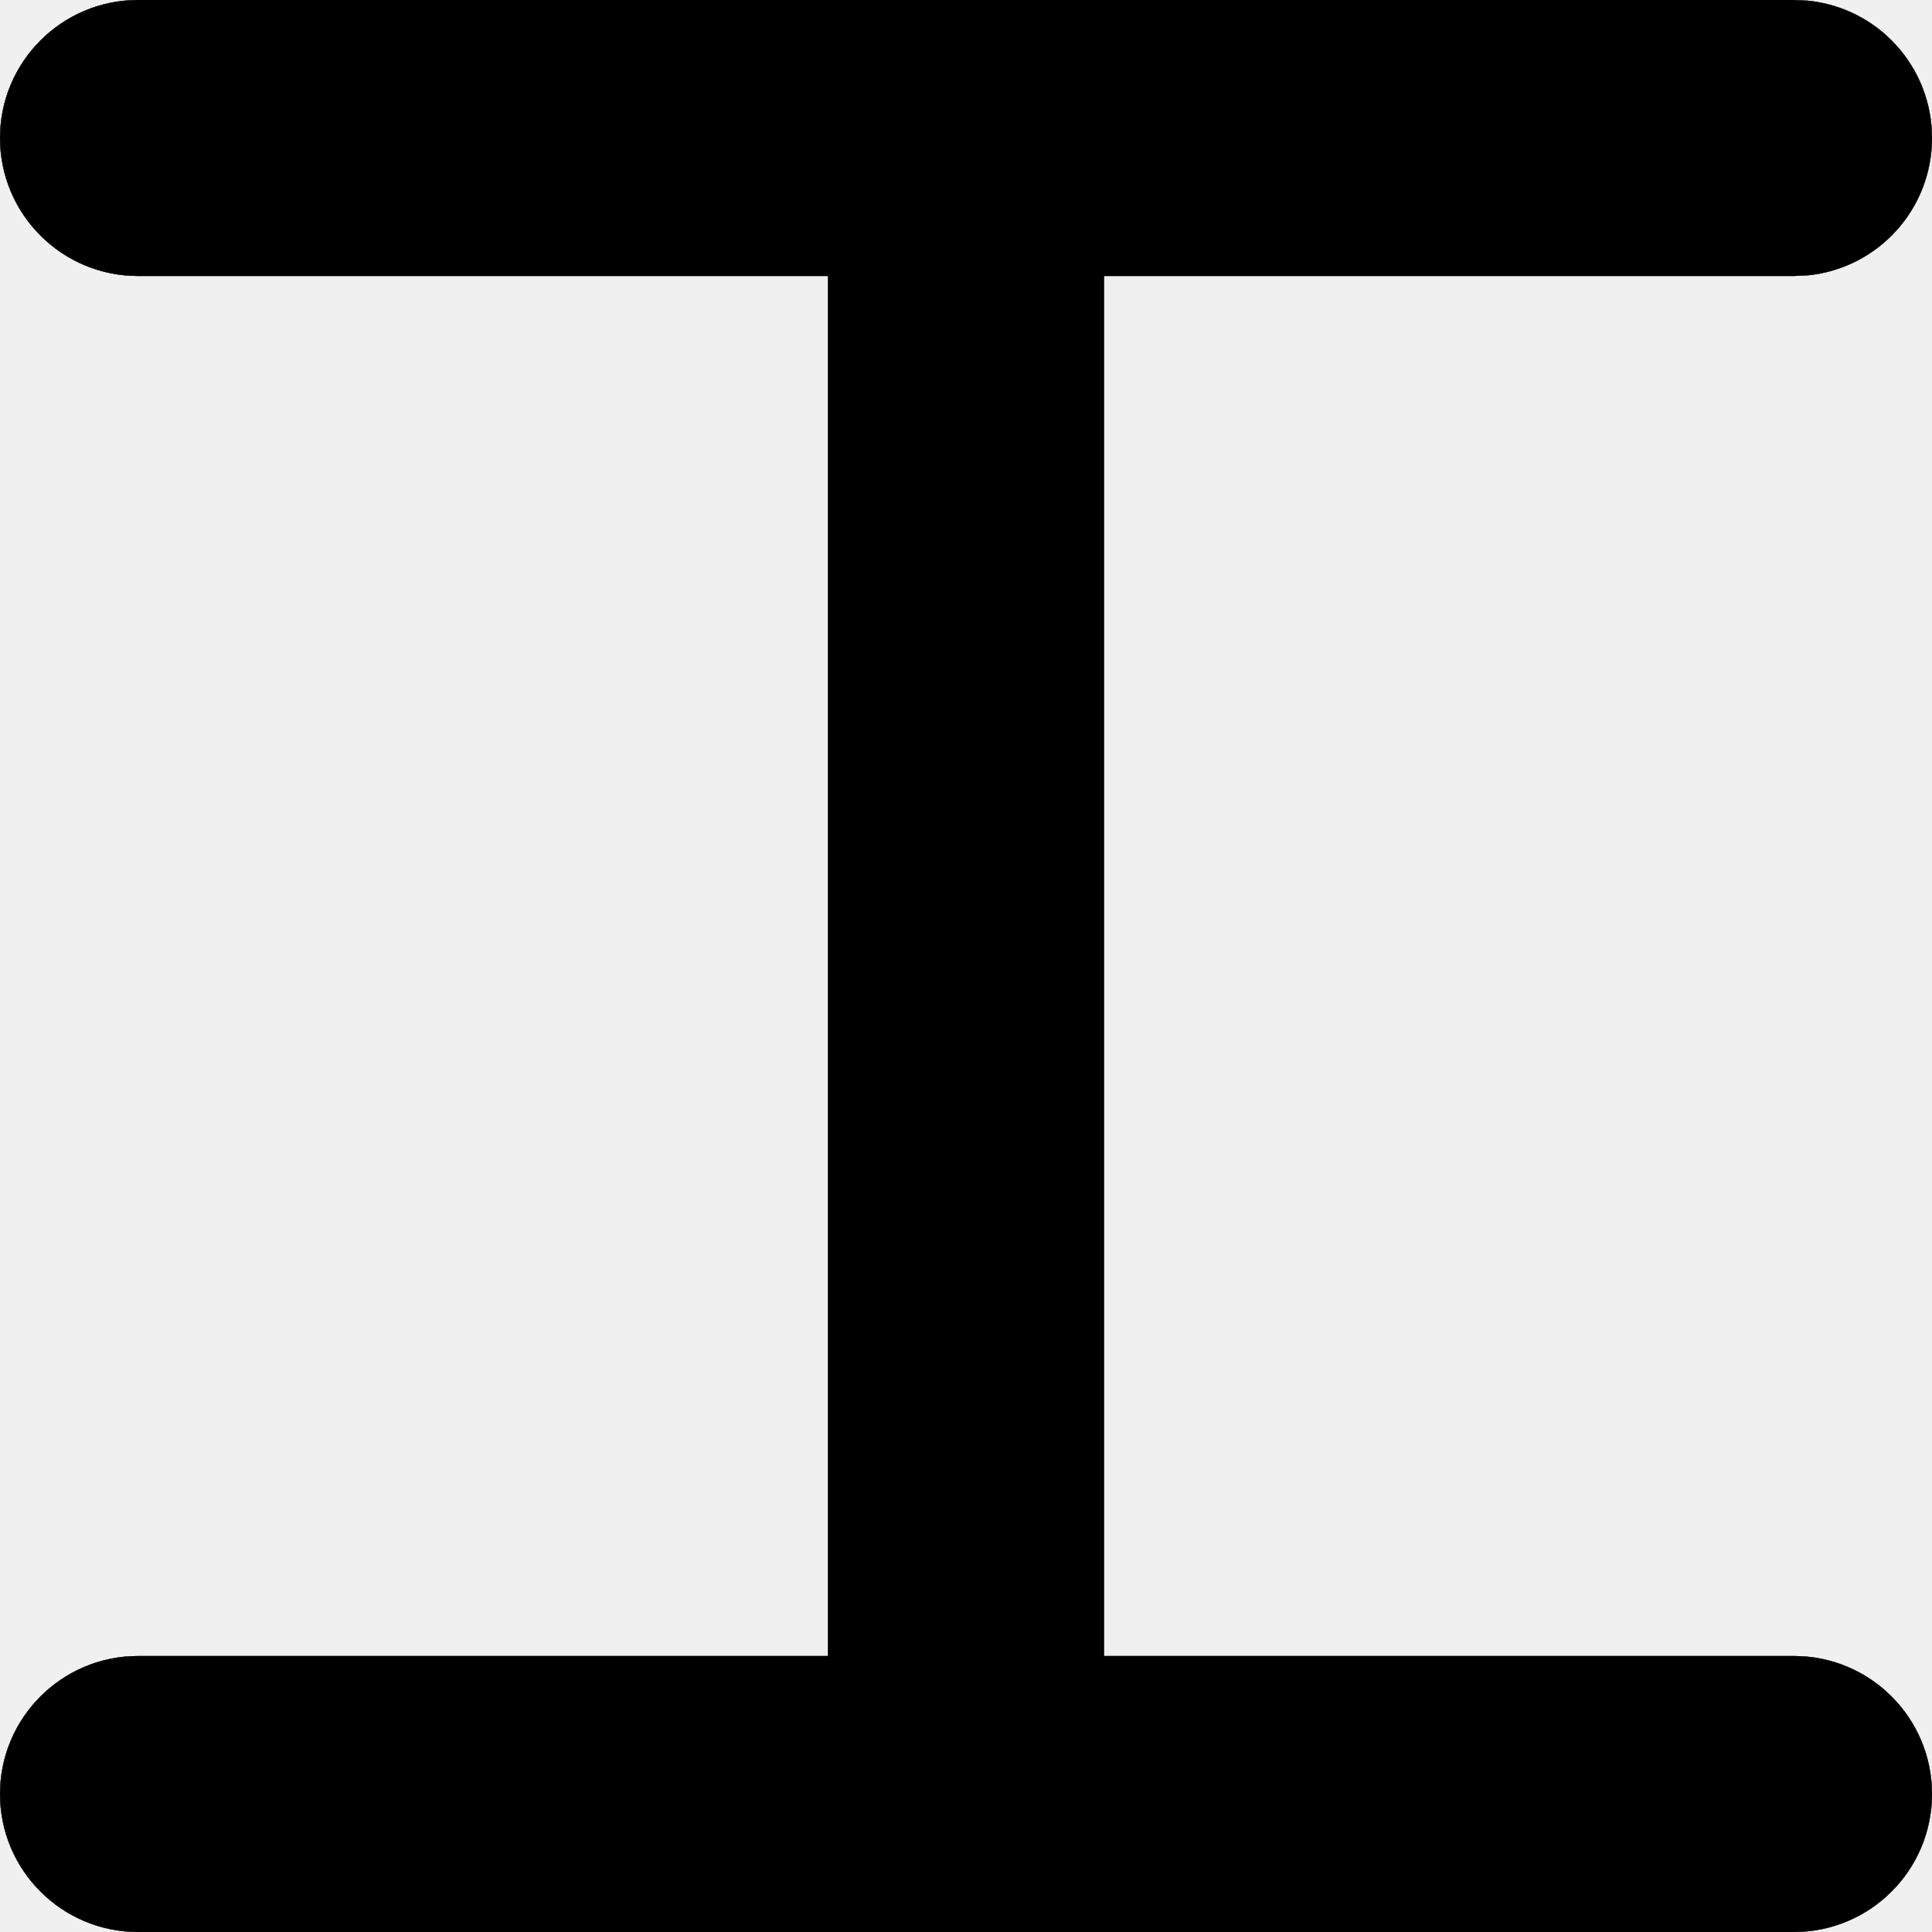
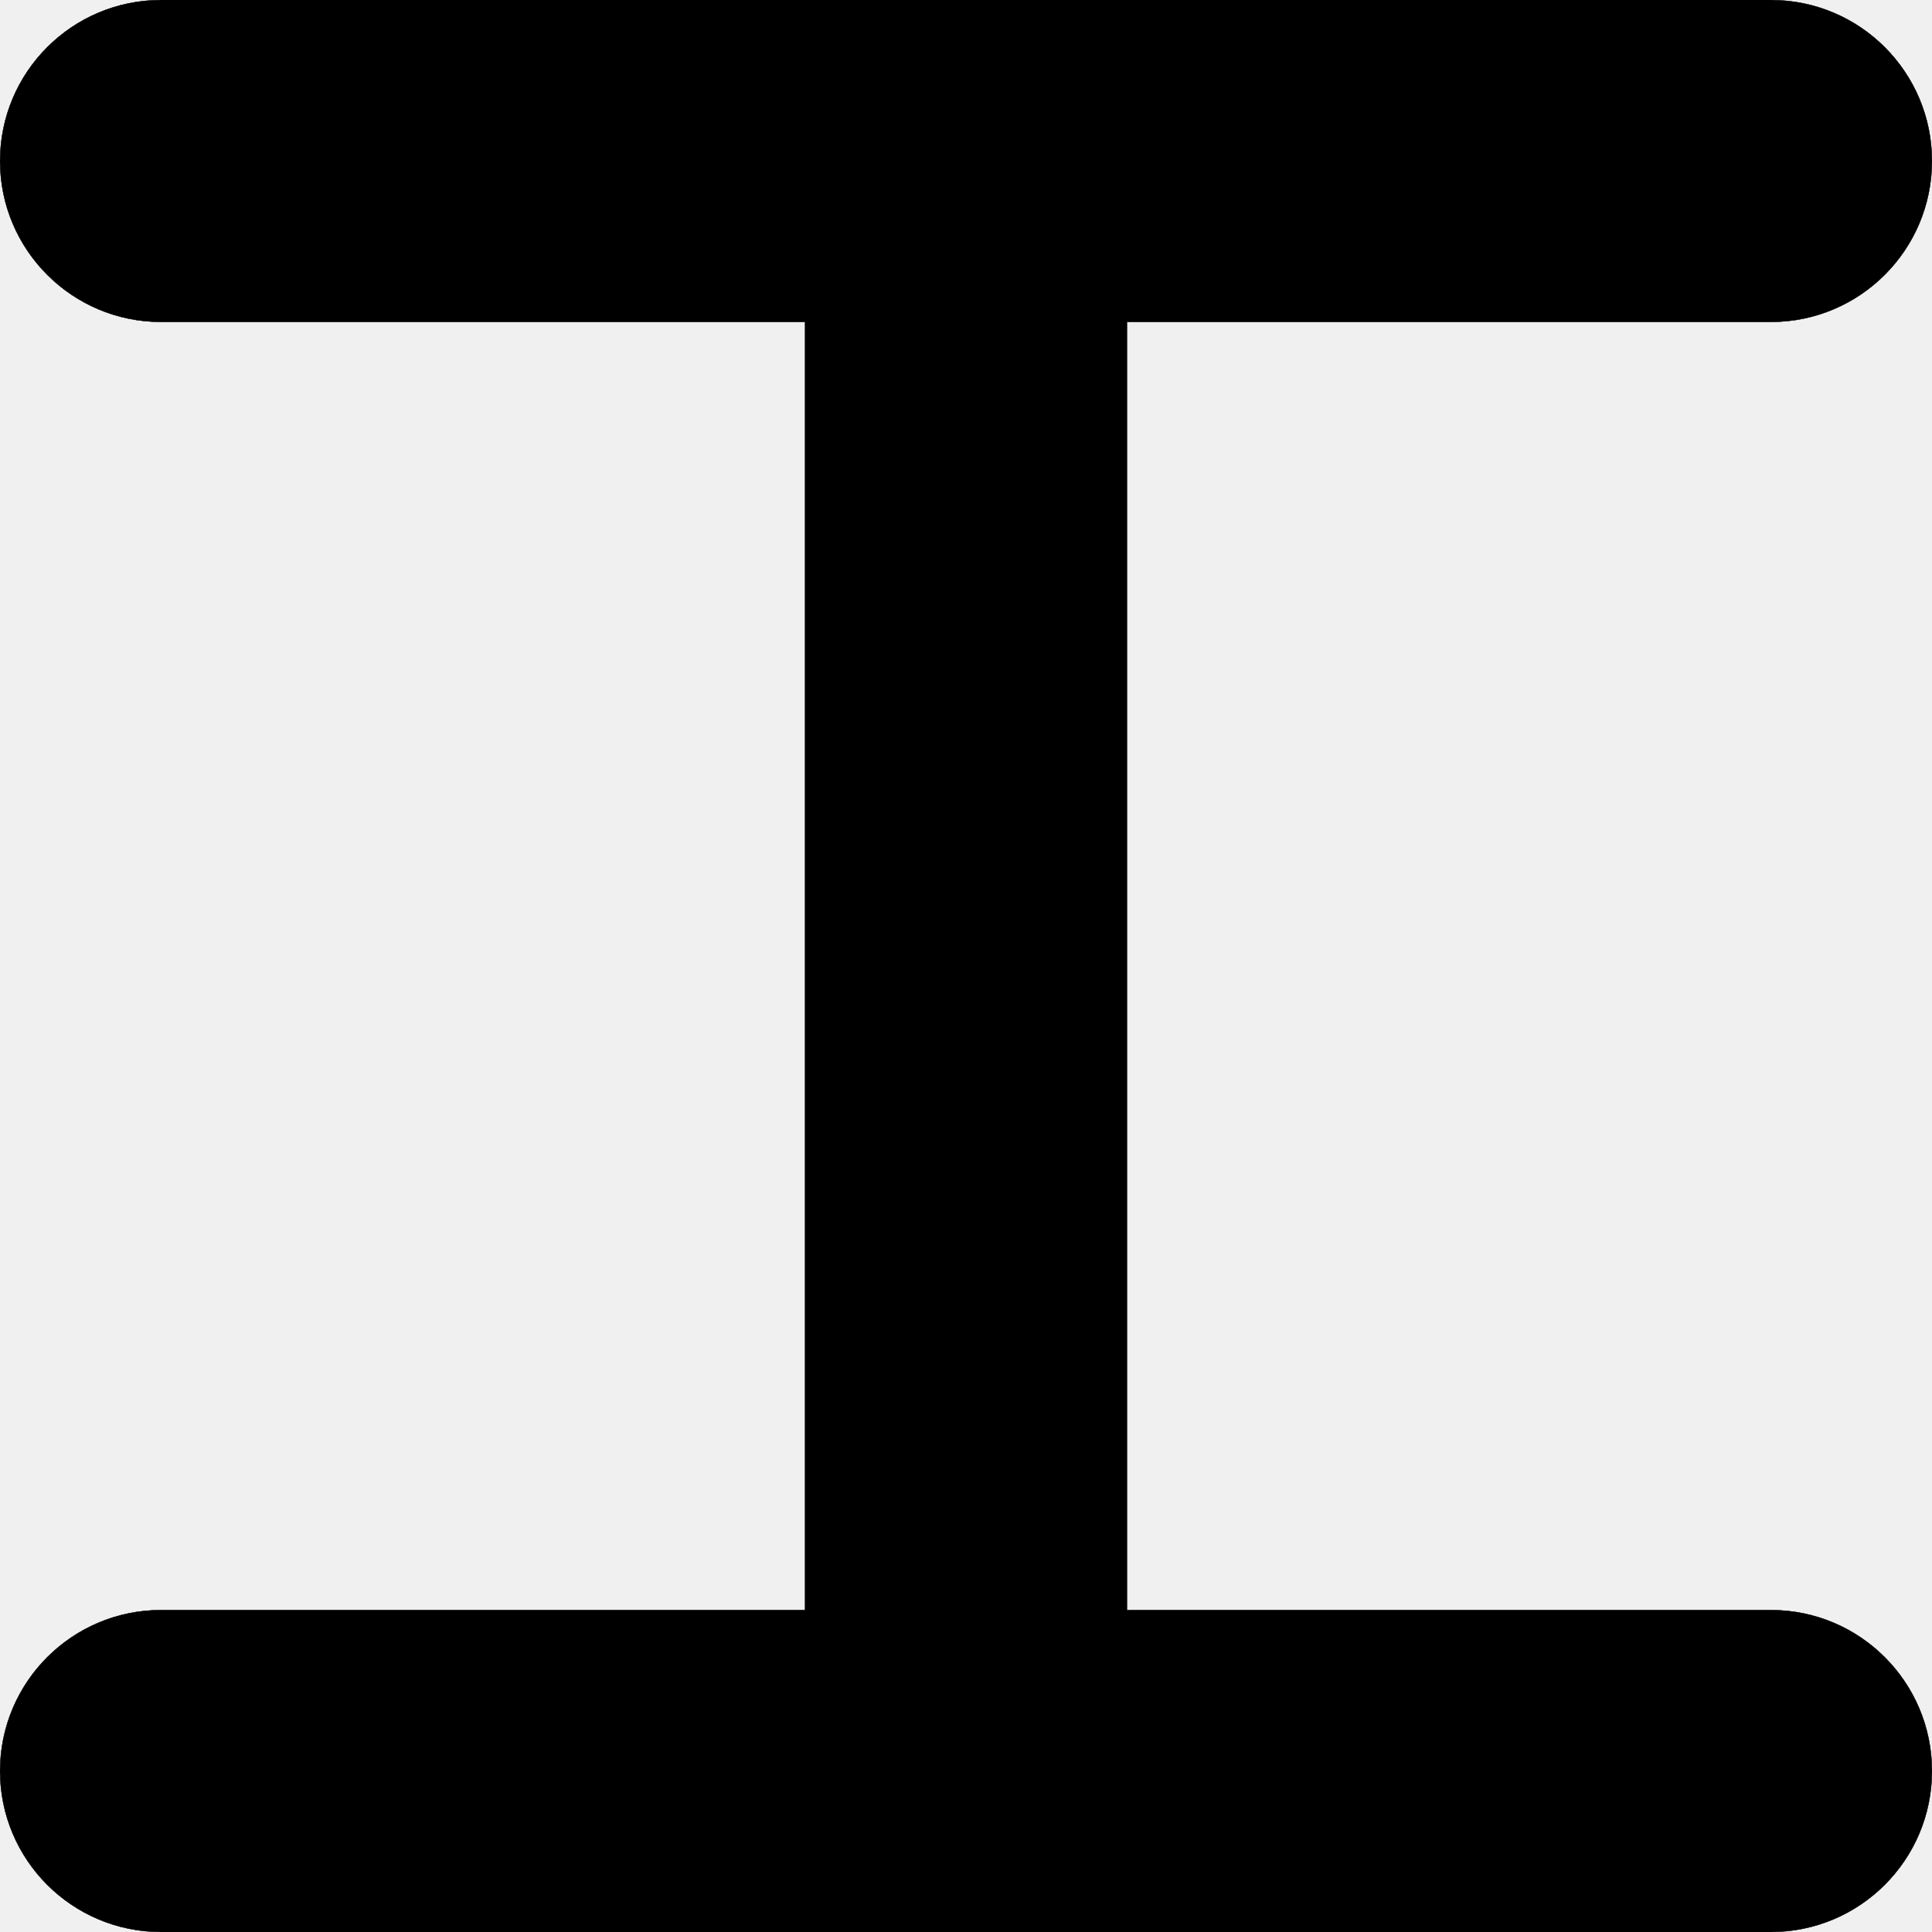
- <svg xmlns="http://www.w3.org/2000/svg" width="14" height="14" viewBox="0 0 14 14" fill="none">
-   <path d="M13 0L13.102 0.005C13.607 0.056 14 0.482 14 1C14 1.518 13.607 1.944 13.102 1.995L13 2H8V12H13C13.552 12 14 12.448 14 13C14 13.552 13.552 14 13 14H1C0.448 14 0 13.552 0 13C6.4426e-08 12.448 0.448 12 1 12H6V2H1C0.448 2 0 1.552 0 1C0 0.448 0.448 0 1 0H13Z" fill="black" style="mix-blend-mode:overlay" />
-   <path d="M13 0L13.102 0.005C13.607 0.056 14 0.482 14 1C14 1.518 13.607 1.944 13.102 1.995L13 2H8V12H13C13.552 12 14 12.448 14 13C14 13.552 13.552 14 13 14H1C0.448 14 0 13.552 0 13C6.4426e-08 12.448 0.448 12 1 12H6V2H1C0.448 2 0 1.552 0 1C0 0.448 0.448 0 1 0H13Z" fill="black" fill-opacity="0.983" />
-   <path d="M13 0L13.102 0.005C13.607 0.056 14 0.482 14 1C14 1.518 13.607 1.944 13.102 1.995L13 2H8V12H13C13.552 12 14 12.448 14 13C14 13.552 13.552 14 13 14H1C0.448 14 0 13.552 0 13C6.4426e-08 12.448 0.448 12 1 12H6V2H1C0.448 2 0 1.552 0 1C0 0.448 0.448 0 1 0H13Z" fill="white" style="mix-blend-mode:difference" />
-   <path d="M13 0L13.102 0.005C13.607 0.056 14 0.482 14 1C14 1.518 13.607 1.944 13.102 1.995L13 2H8V12H13C13.552 12 14 12.448 14 13C14 13.552 13.552 14 13 14H1C0.448 14 0 13.552 0 13C6.4426e-08 12.448 0.448 12 1 12H6V2H1C0.448 2 0 1.552 0 1C0 0.448 0.448 0 1 0H13Z" fill="black" style="mix-blend-mode:saturation" />
-   <path d="M13 0L13.102 0.005C13.607 0.056 14 0.482 14 1C14 1.518 13.607 1.944 13.102 1.995L13 2H8V12H13C13.552 12 14 12.448 14 13C14 13.552 13.552 14 13 14H1C0.448 14 0 13.552 0 13C6.4426e-08 12.448 0.448 12 1 12H6V2H1C0.448 2 0 1.552 0 1C0 0.448 0.448 0 1 0H13Z" fill="black" style="mix-blend-mode:color-burn" />
+ <svg xmlns="http://www.w3.org/2000/svg" width="12" height="12" viewBox="0 0 12 12" fill="none">
+   <path d="M11 0C11.552 0 12 0.448 12 1C12 1.552 11.552 2 11 2H7V10H11C11.552 10 12 10.448 12 11C12 11.552 11.552 12 11 12H1C0.448 12 0 11.552 0 11C1.28852e-07 10.448 0.448 10 1 10H5V2H1C0.448 2 0 1.552 0 1C0 0.448 0.448 0 1 0H11Z" fill="black" style="mix-blend-mode:overlay" />
+   <path d="M11 0C11.552 0 12 0.448 12 1C12 1.552 11.552 2 11 2H7V10H11C11.552 10 12 10.448 12 11C12 11.552 11.552 12 11 12H1C0.448 12 0 11.552 0 11C1.28852e-07 10.448 0.448 10 1 10H5V2H1C0.448 2 0 1.552 0 1C0 0.448 0.448 0 1 0H11Z" fill="black" fill-opacity="0.983" />
+   <path d="M11 0C11.552 0 12 0.448 12 1C12 1.552 11.552 2 11 2H7V10H11C11.552 10 12 10.448 12 11C12 11.552 11.552 12 11 12H1C0.448 12 0 11.552 0 11C1.28852e-07 10.448 0.448 10 1 10H5V2H1C0.448 2 0 1.552 0 1C0 0.448 0.448 0 1 0H11Z" fill="white" style="mix-blend-mode:difference" />
+   <path d="M11 0C11.552 0 12 0.448 12 1C12 1.552 11.552 2 11 2H7V10H11C11.552 10 12 10.448 12 11C12 11.552 11.552 12 11 12H1C0.448 12 0 11.552 0 11C1.28852e-07 10.448 0.448 10 1 10H5V2H1C0.448 2 0 1.552 0 1C0 0.448 0.448 0 1 0H11Z" fill="black" style="mix-blend-mode:saturation" />
+   <path d="M11 0C11.552 0 12 0.448 12 1C12 1.552 11.552 2 11 2H7V10H11C11.552 10 12 10.448 12 11C12 11.552 11.552 12 11 12H1C0.448 12 0 11.552 0 11C1.28852e-07 10.448 0.448 10 1 10H5V2H1C0.448 2 0 1.552 0 1C0 0.448 0.448 0 1 0H11Z" fill="black" style="mix-blend-mode:color-burn" />
</svg>
